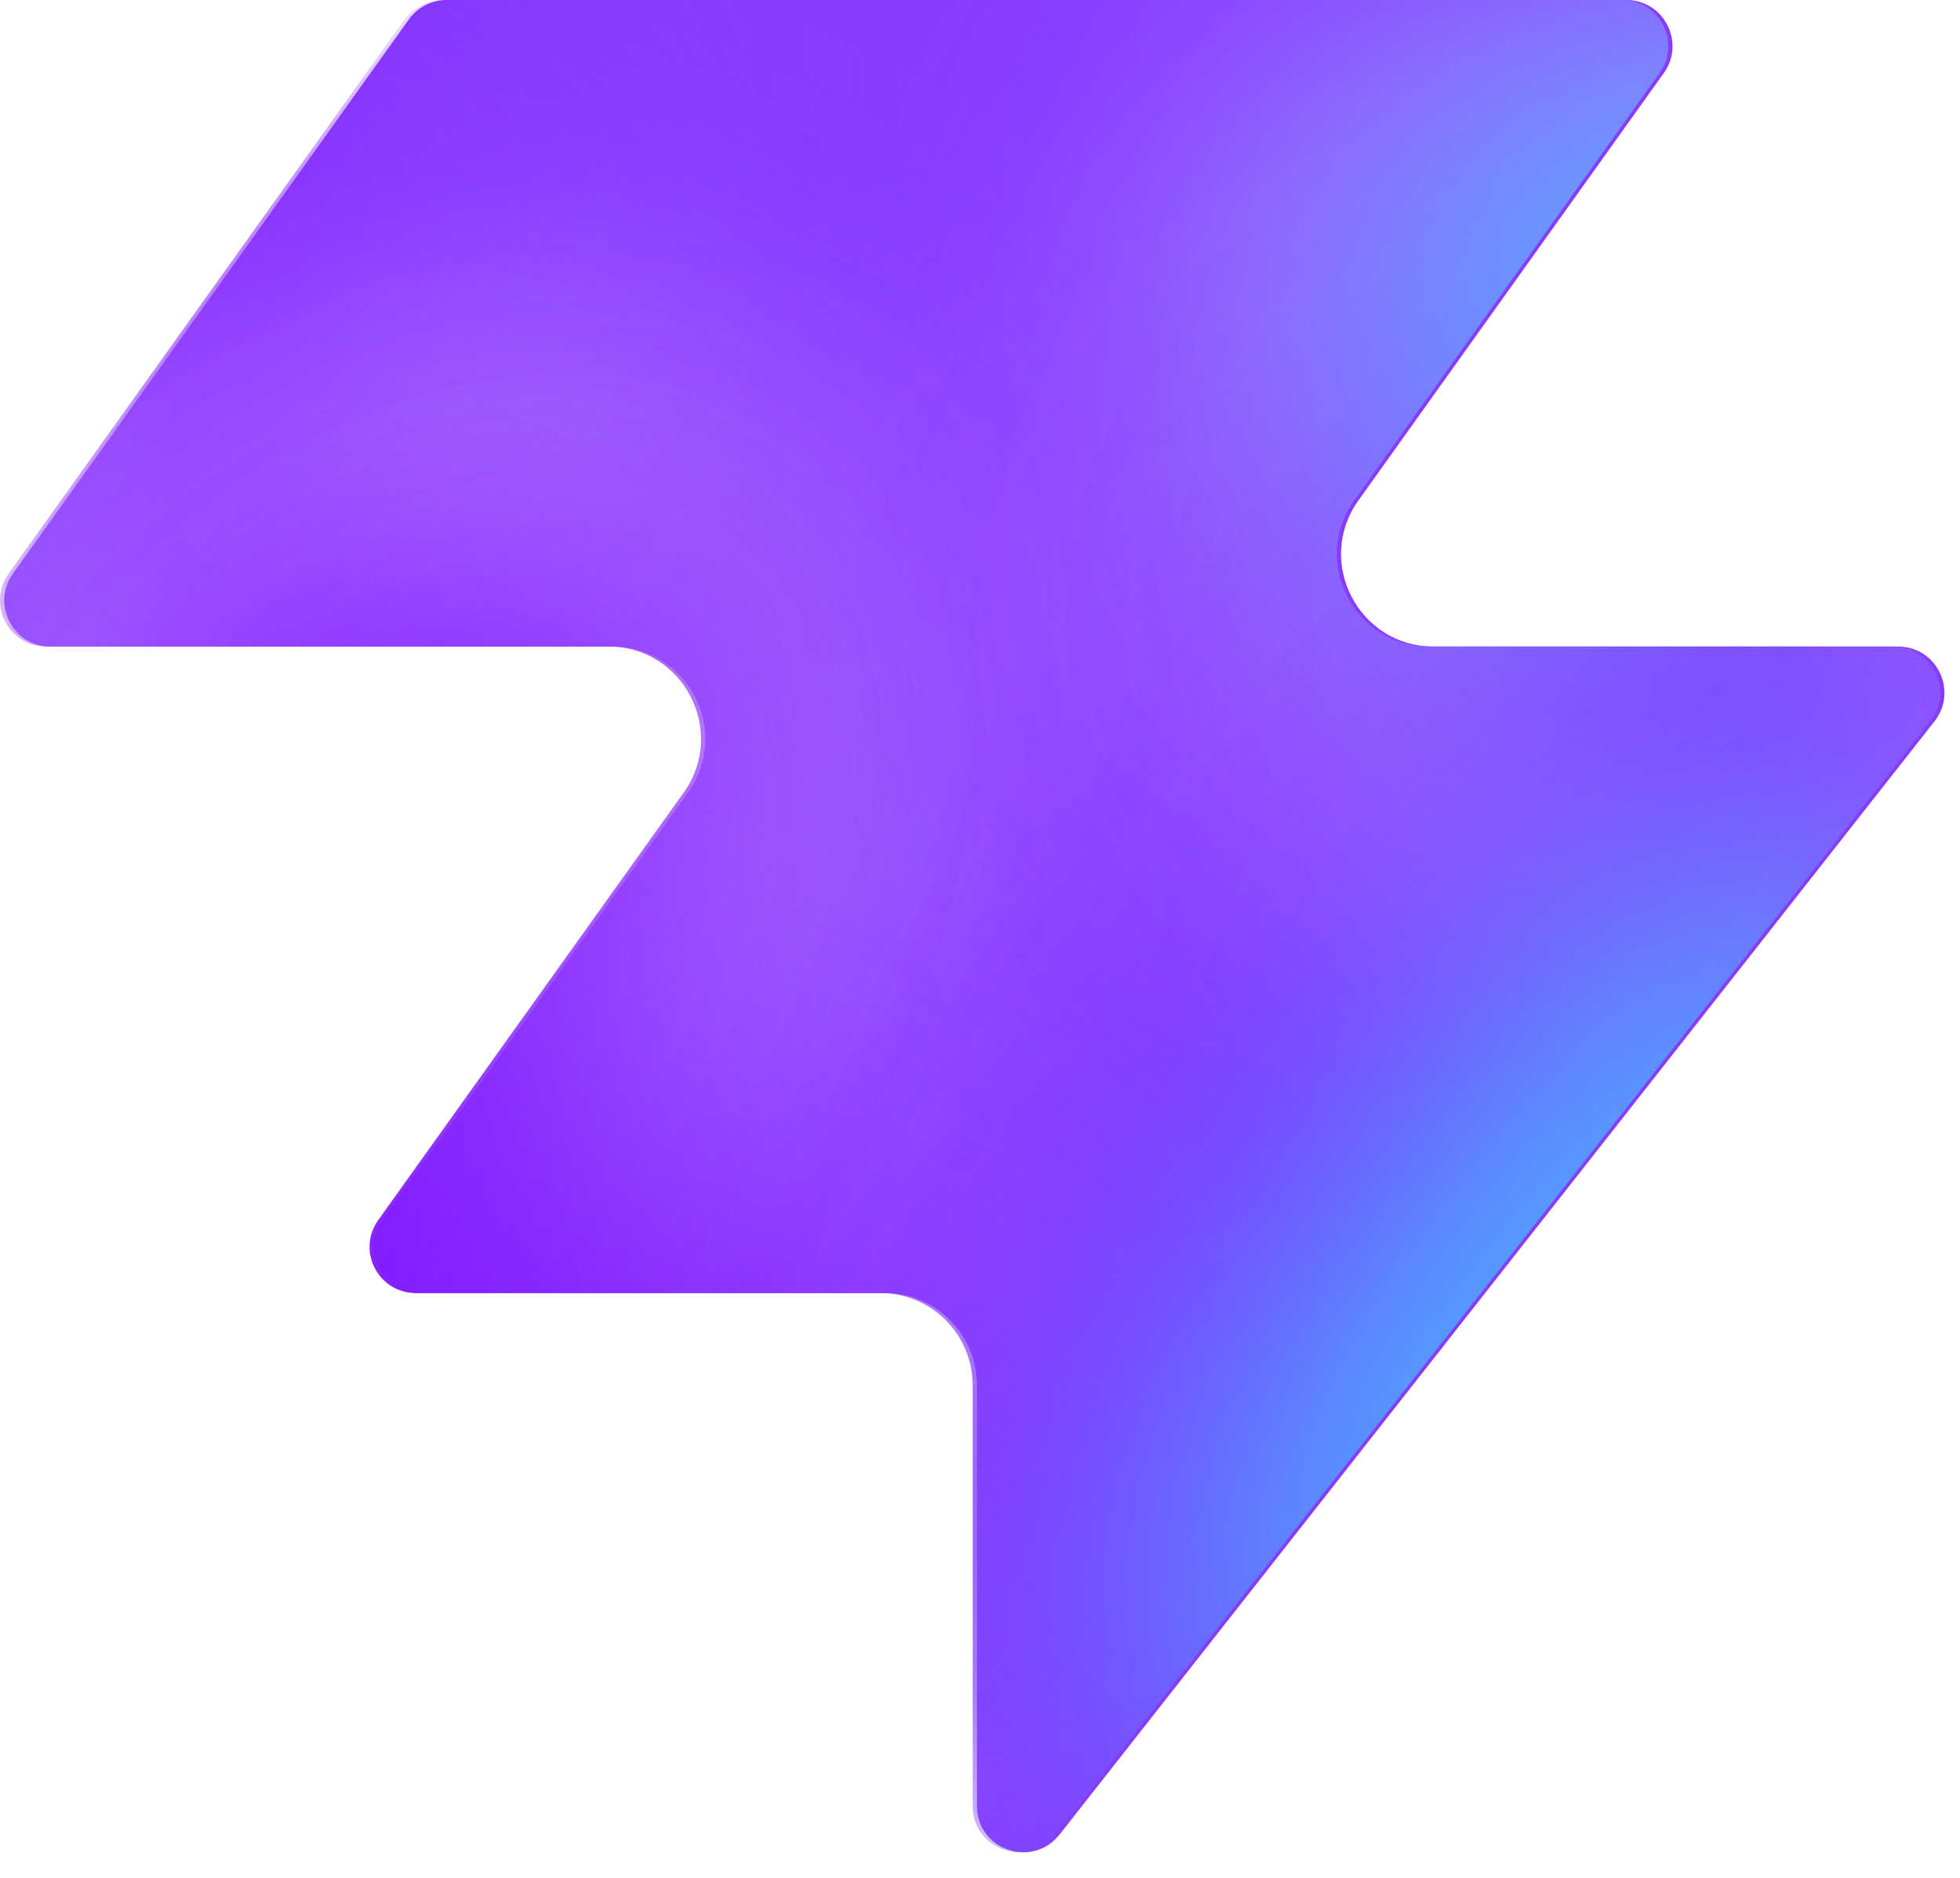
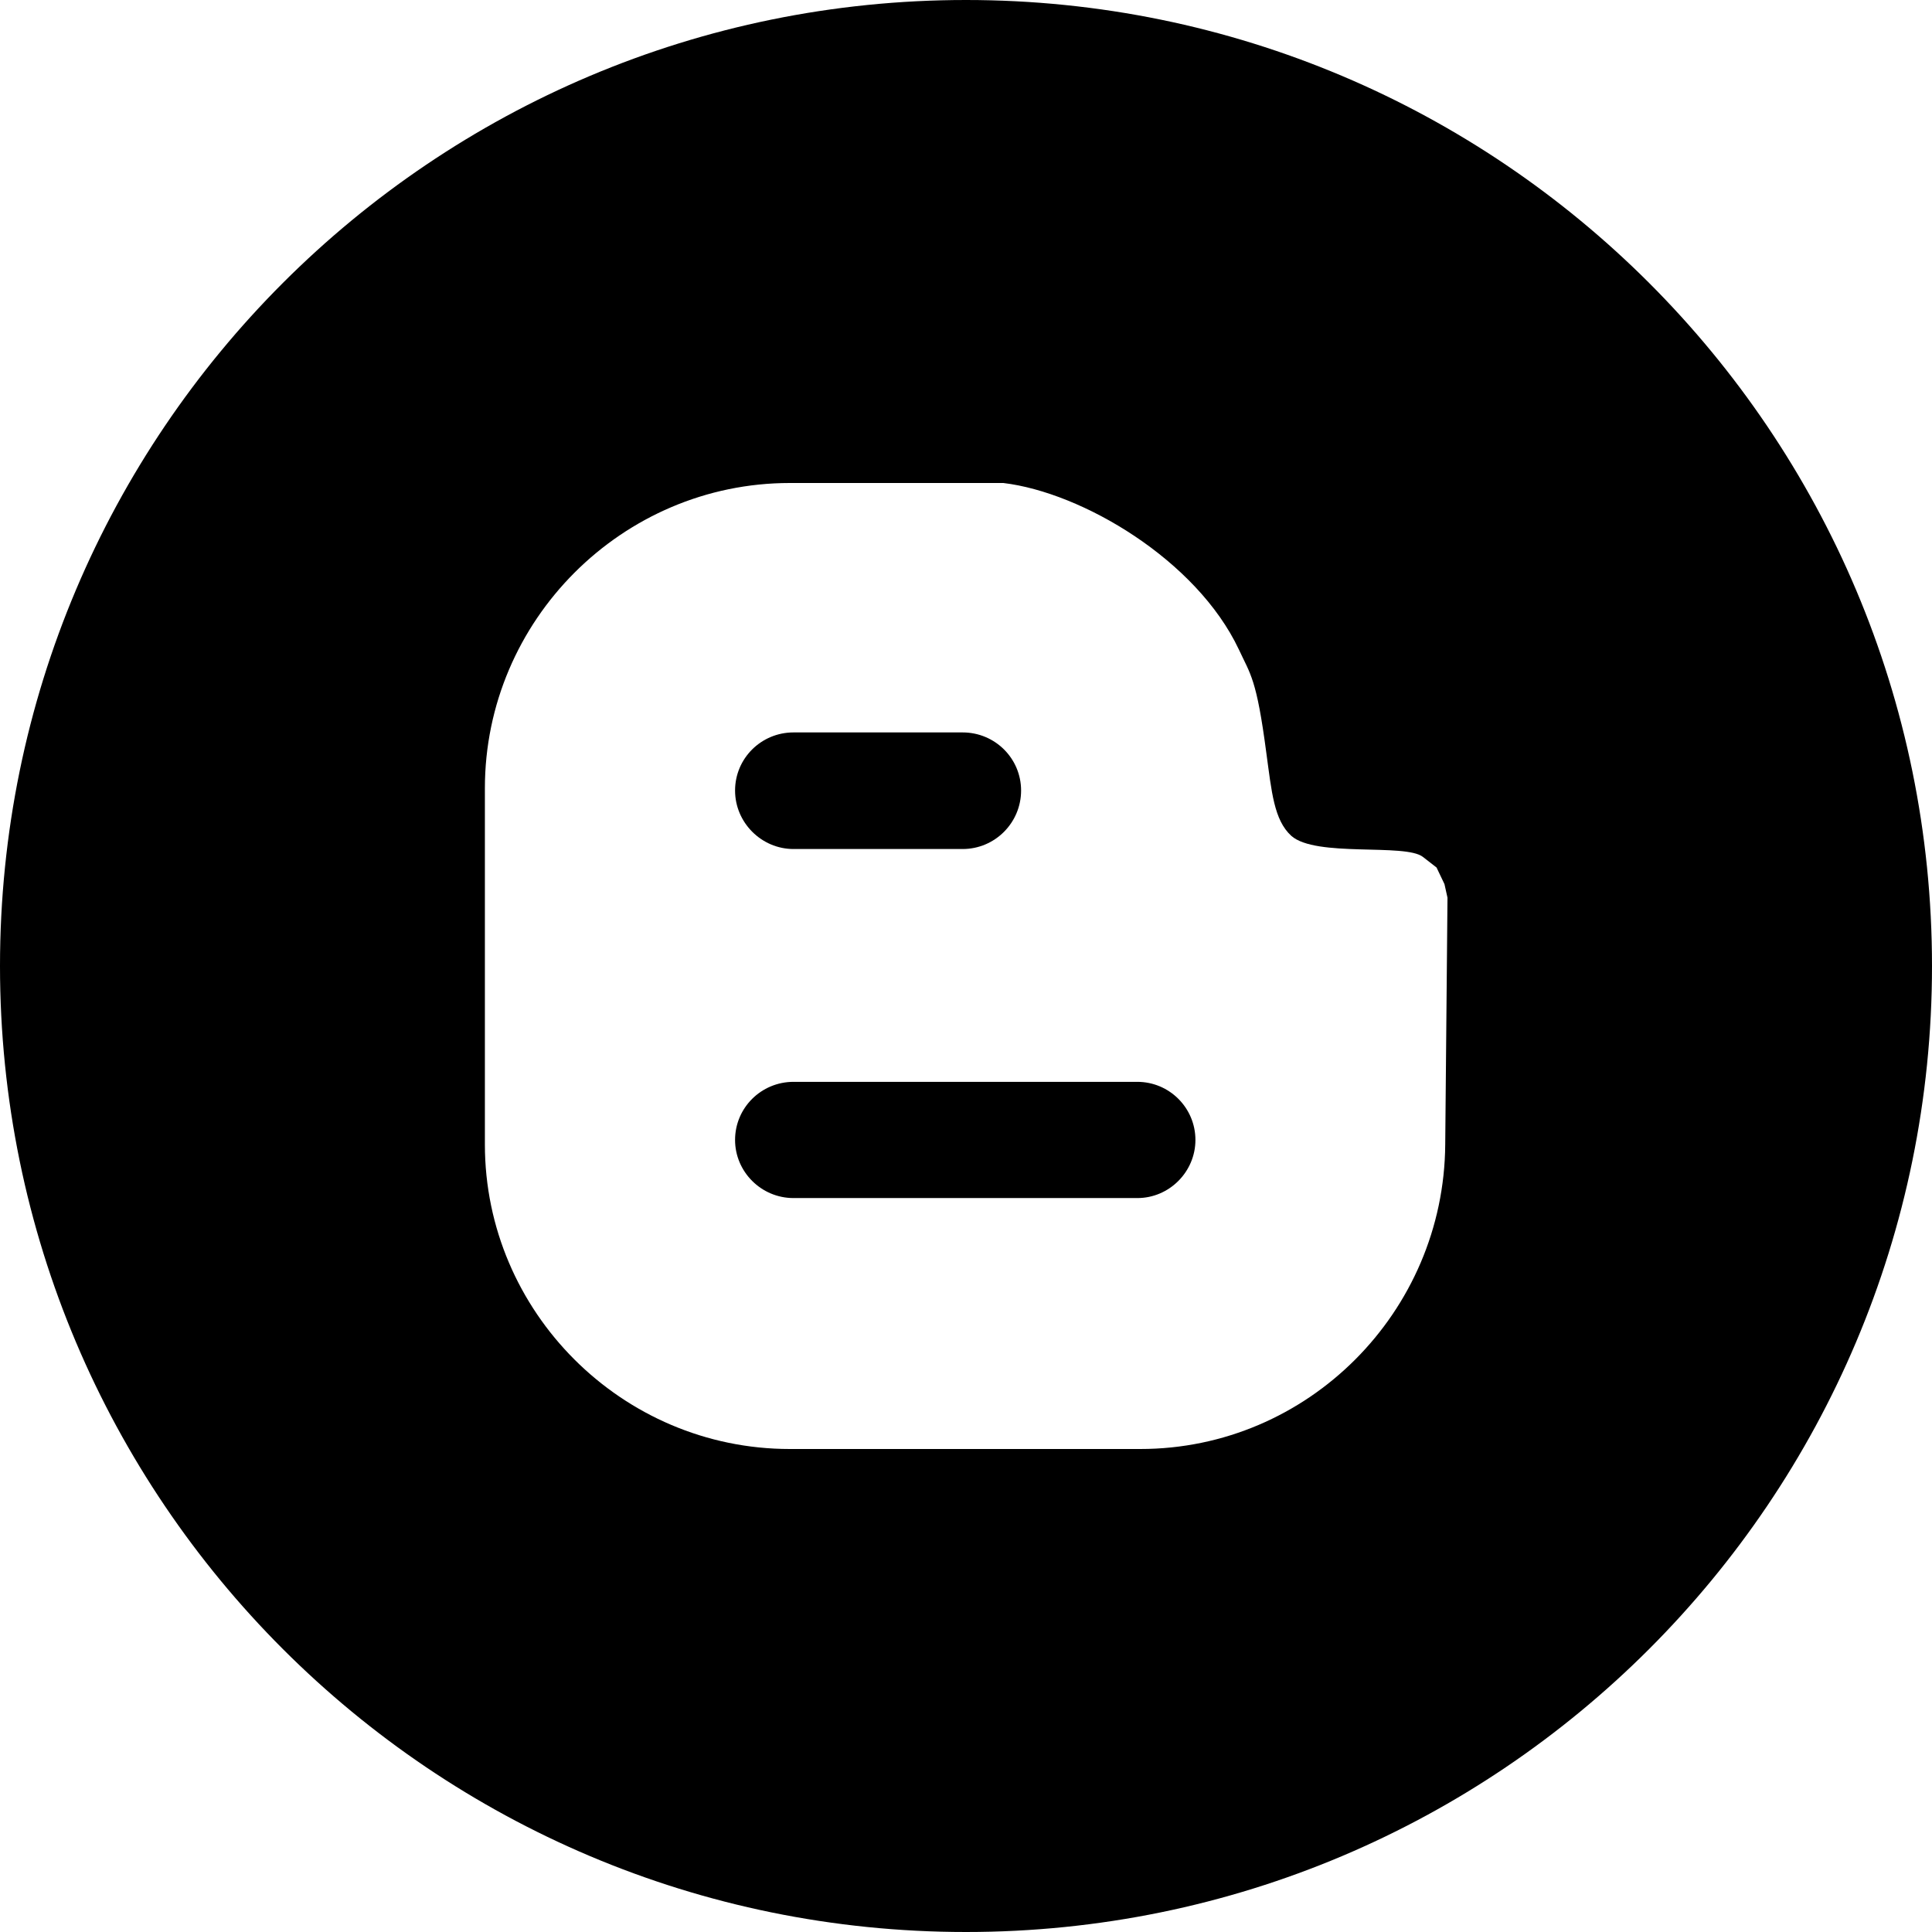
- <svg xmlns="http://www.w3.org/2000/svg" width="48" height="46" fill="none" viewBox="0 0 48 46">
-   <path fill="#863bff" d="M25.946 44.938c-.664.845-2.021.375-2.021-.698V33.937a2.26 2.26 0 0 0-2.262-2.262H10.287c-.92 0-1.456-1.04-.92-1.788l7.48-10.471c1.07-1.497 0-3.578-1.842-3.578H1.237c-.92 0-1.456-1.04-.92-1.788L10.013.474c.214-.297.556-.474.92-.474h28.894c.92 0 1.456 1.04.92 1.788l-7.48 10.471c-1.07 1.498 0 3.579 1.842 3.579h11.377c.943 0 1.473 1.088.89 1.83L25.947 44.94z" style="fill:#863bff;fill:color(display-p3 .525 .23 1);fill-opacity:1" />
-   <mask id="a" width="48" height="46" x="0" y="0" maskUnits="userSpaceOnUse" style="mask-type:alpha">
-     <path fill="#000" d="M25.842 44.938c-.664.844-2.021.375-2.021-.698V33.937a2.26 2.26 0 0 0-2.262-2.262H10.183c-.92 0-1.456-1.04-.92-1.788l7.48-10.471c1.07-1.498 0-3.579-1.842-3.579H1.133c-.92 0-1.456-1.04-.92-1.787L9.91.473c.214-.297.556-.474.92-.474h28.894c.92 0 1.456 1.04.92 1.788l-7.48 10.471c-1.07 1.498 0 3.578 1.842 3.578h11.377c.943 0 1.473 1.088.89 1.832L25.843 44.94z" style="fill:#000;fill-opacity:1" />
-   </mask>
-   <g mask="url(#a)">
-     <g filter="url(#b)">
-       <ellipse cx="5.508" cy="14.704" fill="#ede6ff" rx="5.508" ry="14.704" style="fill:#ede6ff;fill:color(display-p3 .927 .903 1);fill-opacity:1" transform="matrix(.00324 1 1 -.00324 -4.47 31.516)" />
-     </g>
-     <g filter="url(#c)">
-       <ellipse cx="10.399" cy="29.851" fill="#ede6ff" rx="10.399" ry="29.851" style="fill:#ede6ff;fill:color(display-p3 .927 .903 1);fill-opacity:1" transform="matrix(.00324 1 1 -.00324 -39.328 7.883)" />
-     </g>
-     <g filter="url(#d)">
-       <ellipse cx="5.508" cy="30.487" fill="#7e14ff" rx="5.508" ry="30.487" style="fill:#7e14ff;fill:color(display-p3 .492 .077 1);fill-opacity:1" transform="rotate(89.814 -25.913 -14.639)scale(1 -1)" />
-     </g>
-     <g filter="url(#e)">
-       <ellipse cx="5.508" cy="30.599" fill="#7e14ff" rx="5.508" ry="30.599" style="fill:#7e14ff;fill:color(display-p3 .492 .077 1);fill-opacity:1" transform="rotate(89.814 -32.644 -3.334)scale(1 -1)" />
-     </g>
-     <g filter="url(#f)">
-       <ellipse cx="5.508" cy="30.599" fill="#7e14ff" rx="5.508" ry="30.599" style="fill:#7e14ff;fill:color(display-p3 .492 .077 1);fill-opacity:1" transform="matrix(.00324 1 1 -.00324 -34.34 30.47)" />
-     </g>
-     <g filter="url(#g)">
-       <ellipse cx="14.072" cy="22.078" fill="#ede6ff" rx="14.072" ry="22.078" style="fill:#ede6ff;fill:color(display-p3 .927 .903 1);fill-opacity:1" transform="rotate(93.35 24.506 48.493)scale(-1 1)" />
-     </g>
-     <g filter="url(#h)">
-       <ellipse cx="3.47" cy="21.501" fill="#7e14ff" rx="3.47" ry="21.501" style="fill:#7e14ff;fill:color(display-p3 .492 .077 1);fill-opacity:1" transform="rotate(89.009 28.708 47.59)scale(-1 1)" />
-     </g>
-     <g filter="url(#i)">
-       <ellipse cx="3.47" cy="21.501" fill="#7e14ff" rx="3.47" ry="21.501" style="fill:#7e14ff;fill:color(display-p3 .492 .077 1);fill-opacity:1" transform="rotate(89.009 28.708 47.59)scale(-1 1)" />
-     </g>
-     <g filter="url(#j)">
-       <ellipse cx=".387" cy="8.972" fill="#7e14ff" rx="4.407" ry="29.108" style="fill:#7e14ff;fill:color(display-p3 .492 .077 1);fill-opacity:1" transform="rotate(39.51 .387 8.972)" />
-     </g>
-     <g filter="url(#k)">
-       <ellipse cx="47.523" cy="-6.092" fill="#7e14ff" rx="4.407" ry="29.108" style="fill:#7e14ff;fill:color(display-p3 .492 .077 1);fill-opacity:1" transform="rotate(37.892 47.523 -6.092)" />
-     </g>
-     <g filter="url(#l)">
-       <ellipse cx="41.412" cy="6.333" fill="#47bfff" rx="5.971" ry="9.665" style="fill:#47bfff;fill:color(display-p3 .28 .748 1);fill-opacity:1" transform="rotate(37.892 41.412 6.333)" />
-     </g>
-     <g filter="url(#m)">
-       <ellipse cx="-1.879" cy="38.332" fill="#7e14ff" rx="4.407" ry="29.108" style="fill:#7e14ff;fill:color(display-p3 .492 .077 1);fill-opacity:1" transform="rotate(37.892 -1.88 38.332)" />
-     </g>
-     <g filter="url(#n)">
-       <ellipse cx="-1.879" cy="38.332" fill="#7e14ff" rx="4.407" ry="29.108" style="fill:#7e14ff;fill:color(display-p3 .492 .077 1);fill-opacity:1" transform="rotate(37.892 -1.88 38.332)" />
-     </g>
-     <g filter="url(#o)">
-       <ellipse cx="35.651" cy="29.907" fill="#7e14ff" rx="4.407" ry="29.108" style="fill:#7e14ff;fill:color(display-p3 .492 .077 1);fill-opacity:1" transform="rotate(37.892 35.651 29.907)" />
-     </g>
-     <g filter="url(#p)">
-       <ellipse cx="38.418" cy="32.4" fill="#47bfff" rx="5.971" ry="15.297" style="fill:#47bfff;fill:color(display-p3 .28 .748 1);fill-opacity:1" transform="rotate(37.892 38.418 32.4)" />
-     </g>
+ <svg xmlns="http://www.w3.org/2000/svg" fill="#000000" height="800px" width="800px" version="1.1" id="Layer_1" viewBox="0 0 512 512" xml:space="preserve">
+   <g>
+     <path d="M301.4,286.7h-91.1c-8.6,0-15.5,6.9-15.5,15.4c0,8.4,6.9,15.4,15.5,15.4h91.1c8.5,0,15.4-7,15.4-15.4   C316.8,293.6,309.9,286.7,301.4,286.7z" />
+     <path d="M210.3,225h44.8c8.6,0,15.5-7,15.5-15.5s-6.9-15.4-15.5-15.4h-44.8c-8.6,0-15.5,6.9-15.5,15.4S201.8,225,210.3,225z" />
+     <path d="M256,0C114.6,0,0,114.6,0,256s114.6,256,256,256s256-114.6,256-256S397.4,0,256,0z M383,303.3   c-0.3,44.4-36.4,80.7-80.8,80.7h-92.9c-44.5,0-80.8-36.4-80.8-80.7v-94.4c0-44.5,36.4-80.9,80.8-80.9h56.6   c20.9,2.5,51.2,20.4,62.4,44.1c3.1,6.7,4.7,7.7,7.3,27.5c1.4,10.2,2,17.7,6.6,21.9c6.5,5.8,30.2,1.9,34.9,5.6l3.6,2.8l2.1,4.4   l0.8,3.6L383,303.3z" />
  </g>
-   <defs>
-     <filter id="b" width="60.045" height="41.654" x="-19.77" y="16.149" color-interpolation-filters="sRGB" filterUnits="userSpaceOnUse">
-       <feFlood flood-opacity="0" result="BackgroundImageFix" />
-       <feBlend in="SourceGraphic" in2="BackgroundImageFix" result="shape" />
-       <feGaussianBlur result="effect1_foregroundBlur_2002_17158" stdDeviation="7.659" />
-     </filter>
-     <filter id="c" width="90.34" height="51.437" x="-54.613" y="-7.533" color-interpolation-filters="sRGB" filterUnits="userSpaceOnUse">
-       <feFlood flood-opacity="0" result="BackgroundImageFix" />
-       <feBlend in="SourceGraphic" in2="BackgroundImageFix" result="shape" />
-       <feGaussianBlur result="effect1_foregroundBlur_2002_17158" stdDeviation="7.659" />
-     </filter>
-     <filter id="d" width="79.355" height="29.4" x="-49.64" y="2.03" color-interpolation-filters="sRGB" filterUnits="userSpaceOnUse">
-       <feFlood flood-opacity="0" result="BackgroundImageFix" />
-       <feBlend in="SourceGraphic" in2="BackgroundImageFix" result="shape" />
-       <feGaussianBlur result="effect1_foregroundBlur_2002_17158" stdDeviation="4.596" />
-     </filter>
-     <filter id="e" width="79.579" height="29.4" x="-45.045" y="20.029" color-interpolation-filters="sRGB" filterUnits="userSpaceOnUse">
-       <feFlood flood-opacity="0" result="BackgroundImageFix" />
-       <feBlend in="SourceGraphic" in2="BackgroundImageFix" result="shape" />
-       <feGaussianBlur result="effect1_foregroundBlur_2002_17158" stdDeviation="4.596" />
-     </filter>
-     <filter id="f" width="79.579" height="29.4" x="-43.513" y="21.178" color-interpolation-filters="sRGB" filterUnits="userSpaceOnUse">
-       <feFlood flood-opacity="0" result="BackgroundImageFix" />
-       <feBlend in="SourceGraphic" in2="BackgroundImageFix" result="shape" />
-       <feGaussianBlur result="effect1_foregroundBlur_2002_17158" stdDeviation="4.596" />
-     </filter>
-     <filter id="g" width="74.749" height="58.852" x="15.756" y="-17.901" color-interpolation-filters="sRGB" filterUnits="userSpaceOnUse">
-       <feFlood flood-opacity="0" result="BackgroundImageFix" />
-       <feBlend in="SourceGraphic" in2="BackgroundImageFix" result="shape" />
-       <feGaussianBlur result="effect1_foregroundBlur_2002_17158" stdDeviation="7.659" />
-     </filter>
-     <filter id="h" width="61.377" height="25.362" x="23.548" y="2.284" color-interpolation-filters="sRGB" filterUnits="userSpaceOnUse">
-       <feFlood flood-opacity="0" result="BackgroundImageFix" />
-       <feBlend in="SourceGraphic" in2="BackgroundImageFix" result="shape" />
-       <feGaussianBlur result="effect1_foregroundBlur_2002_17158" stdDeviation="4.596" />
-     </filter>
-     <filter id="i" width="61.377" height="25.362" x="23.548" y="2.284" color-interpolation-filters="sRGB" filterUnits="userSpaceOnUse">
-       <feFlood flood-opacity="0" result="BackgroundImageFix" />
-       <feBlend in="SourceGraphic" in2="BackgroundImageFix" result="shape" />
-       <feGaussianBlur result="effect1_foregroundBlur_2002_17158" stdDeviation="4.596" />
-     </filter>
-     <filter id="j" width="56.045" height="63.649" x="-27.636" y="-22.853" color-interpolation-filters="sRGB" filterUnits="userSpaceOnUse">
-       <feFlood flood-opacity="0" result="BackgroundImageFix" />
-       <feBlend in="SourceGraphic" in2="BackgroundImageFix" result="shape" />
-       <feGaussianBlur result="effect1_foregroundBlur_2002_17158" stdDeviation="4.596" />
-     </filter>
-     <filter id="k" width="54.814" height="64.646" x="20.116" y="-38.415" color-interpolation-filters="sRGB" filterUnits="userSpaceOnUse">
-       <feFlood flood-opacity="0" result="BackgroundImageFix" />
-       <feBlend in="SourceGraphic" in2="BackgroundImageFix" result="shape" />
-       <feGaussianBlur result="effect1_foregroundBlur_2002_17158" stdDeviation="4.596" />
-     </filter>
-     <filter id="l" width="33.541" height="35.313" x="24.641" y="-11.323" color-interpolation-filters="sRGB" filterUnits="userSpaceOnUse">
-       <feFlood flood-opacity="0" result="BackgroundImageFix" />
-       <feBlend in="SourceGraphic" in2="BackgroundImageFix" result="shape" />
-       <feGaussianBlur result="effect1_foregroundBlur_2002_17158" stdDeviation="4.596" />
-     </filter>
-     <filter id="m" width="54.814" height="64.646" x="-29.286" y="6.009" color-interpolation-filters="sRGB" filterUnits="userSpaceOnUse">
-       <feFlood flood-opacity="0" result="BackgroundImageFix" />
-       <feBlend in="SourceGraphic" in2="BackgroundImageFix" result="shape" />
-       <feGaussianBlur result="effect1_foregroundBlur_2002_17158" stdDeviation="4.596" />
-     </filter>
-     <filter id="n" width="54.814" height="64.646" x="-29.286" y="6.009" color-interpolation-filters="sRGB" filterUnits="userSpaceOnUse">
-       <feFlood flood-opacity="0" result="BackgroundImageFix" />
-       <feBlend in="SourceGraphic" in2="BackgroundImageFix" result="shape" />
-       <feGaussianBlur result="effect1_foregroundBlur_2002_17158" stdDeviation="4.596" />
-     </filter>
-     <filter id="o" width="54.814" height="64.646" x="8.244" y="-2.416" color-interpolation-filters="sRGB" filterUnits="userSpaceOnUse">
-       <feFlood flood-opacity="0" result="BackgroundImageFix" />
-       <feBlend in="SourceGraphic" in2="BackgroundImageFix" result="shape" />
-       <feGaussianBlur result="effect1_foregroundBlur_2002_17158" stdDeviation="4.596" />
-     </filter>
-     <filter id="p" width="39.409" height="43.623" x="18.713" y="10.588" color-interpolation-filters="sRGB" filterUnits="userSpaceOnUse">
-       <feFlood flood-opacity="0" result="BackgroundImageFix" />
-       <feBlend in="SourceGraphic" in2="BackgroundImageFix" result="shape" />
-       <feGaussianBlur result="effect1_foregroundBlur_2002_17158" stdDeviation="4.596" />
-     </filter>
-   </defs>
</svg>
